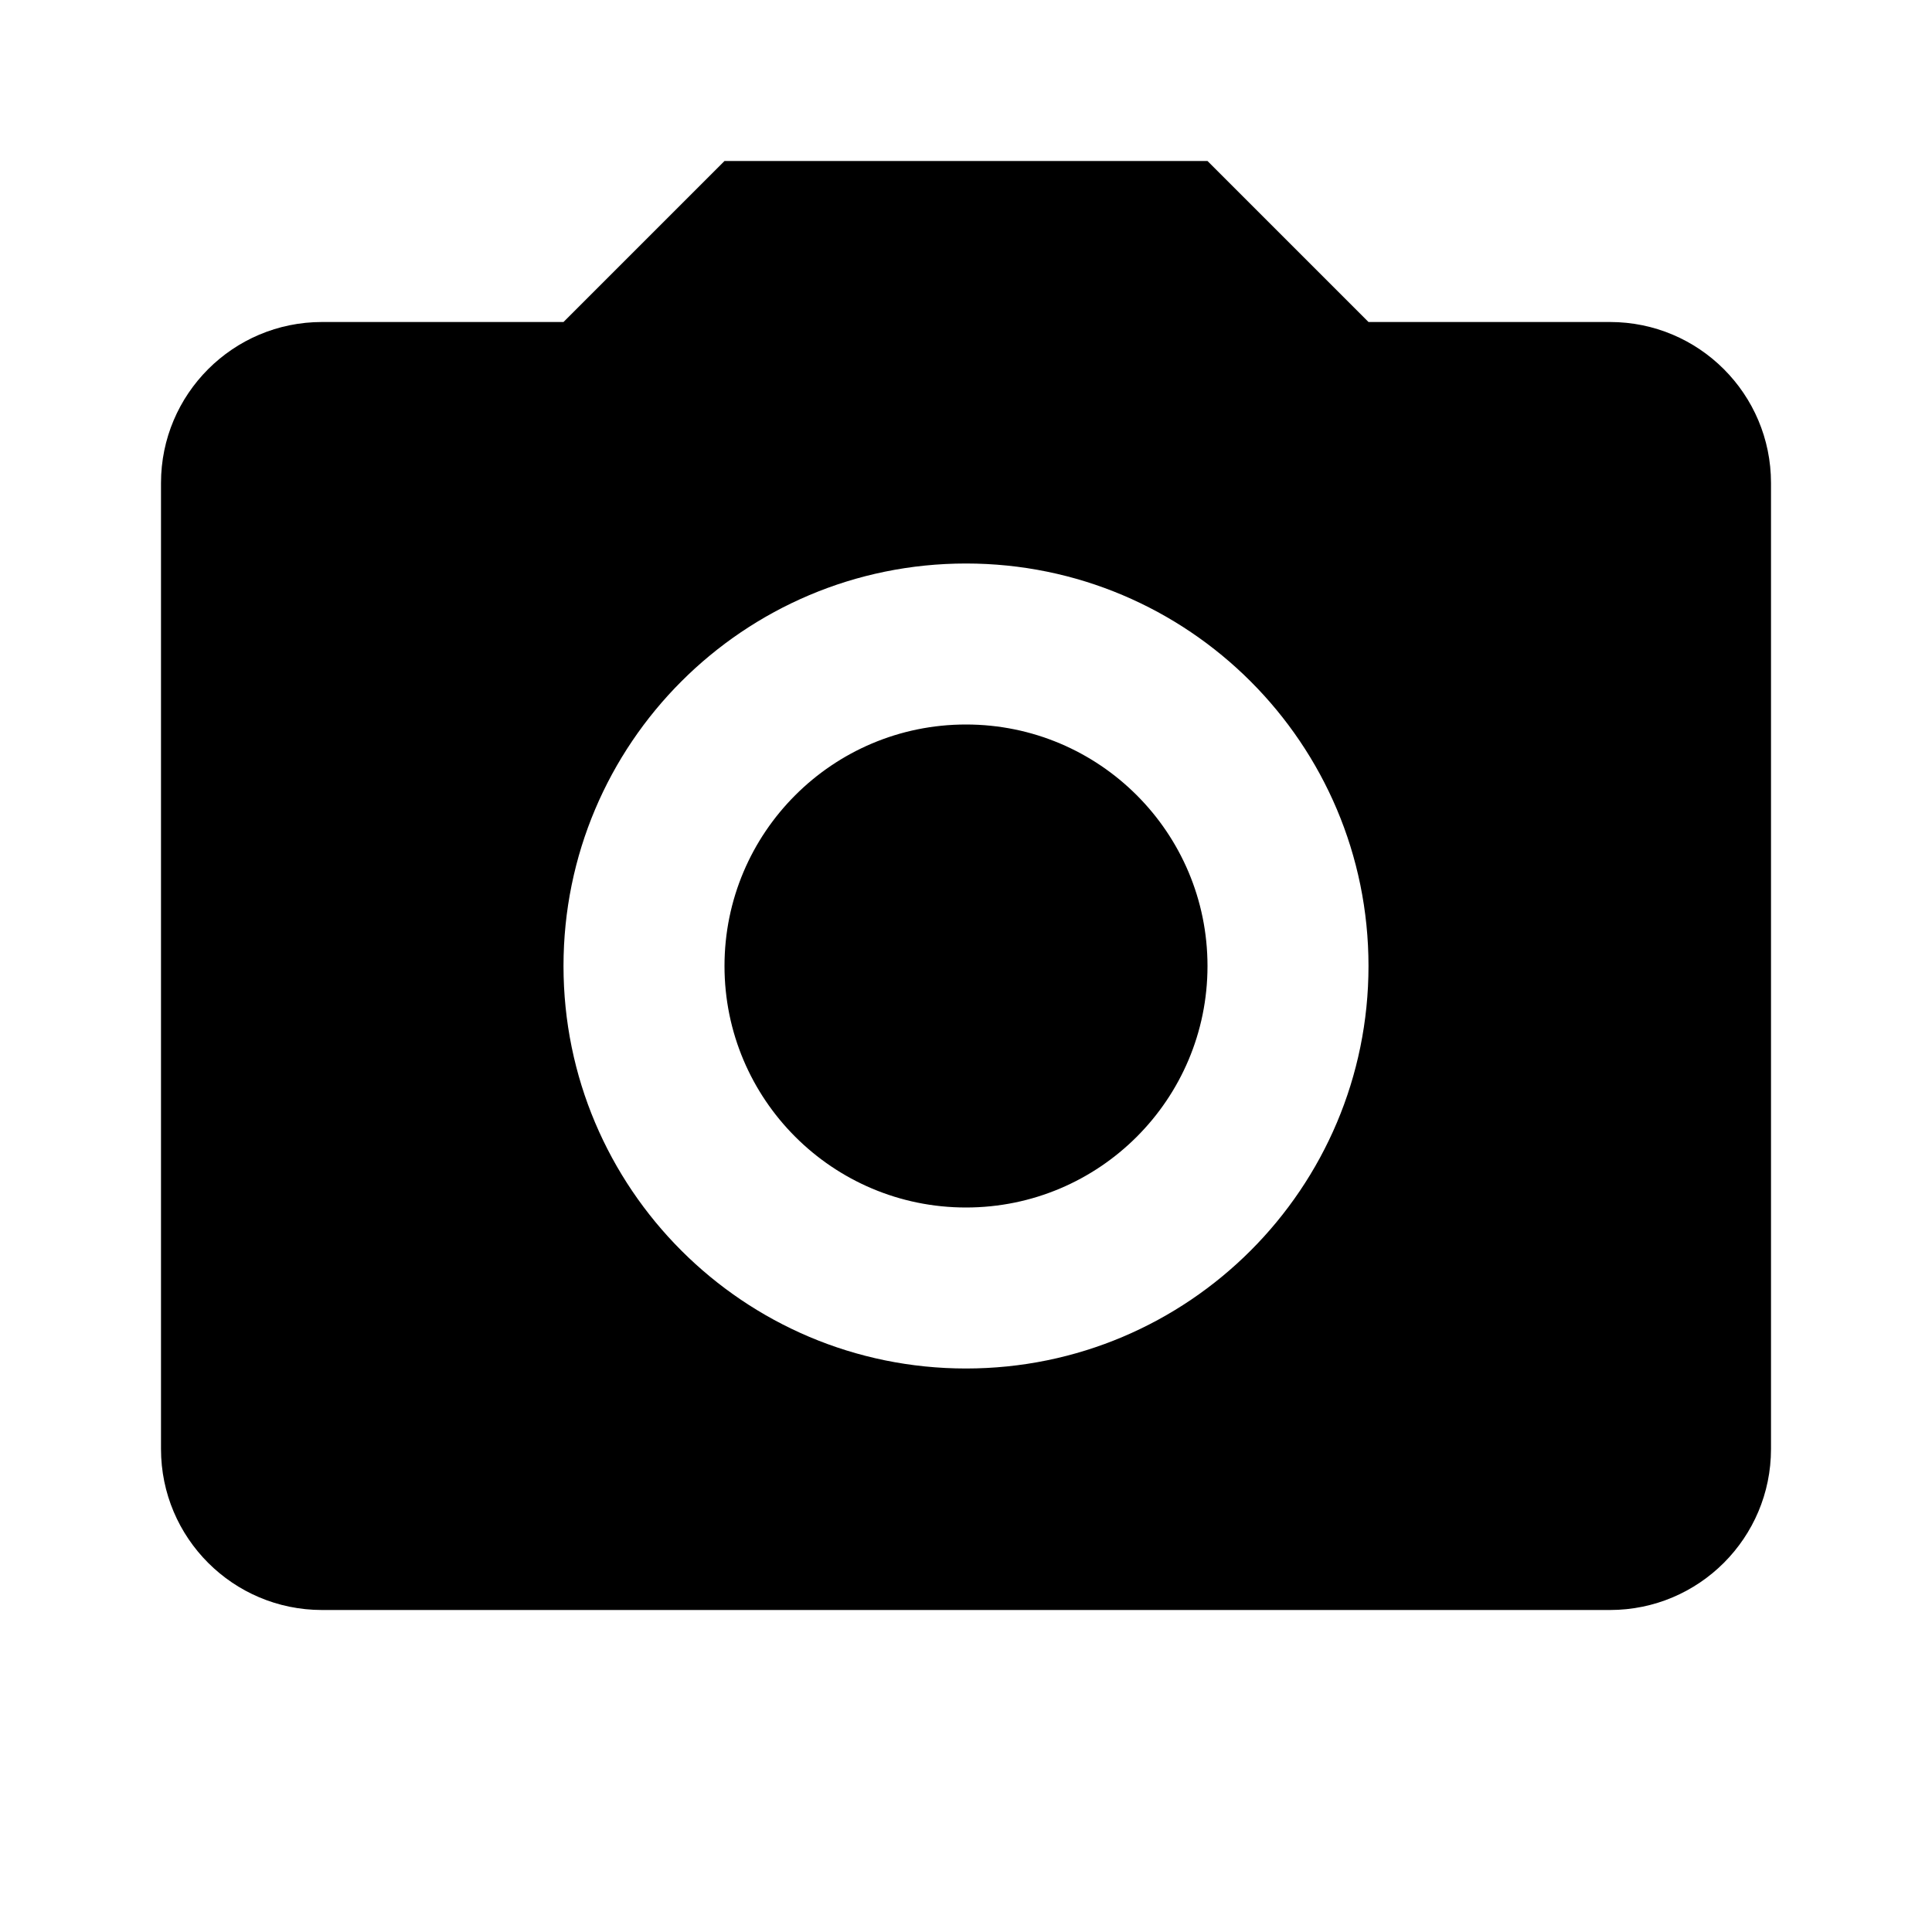
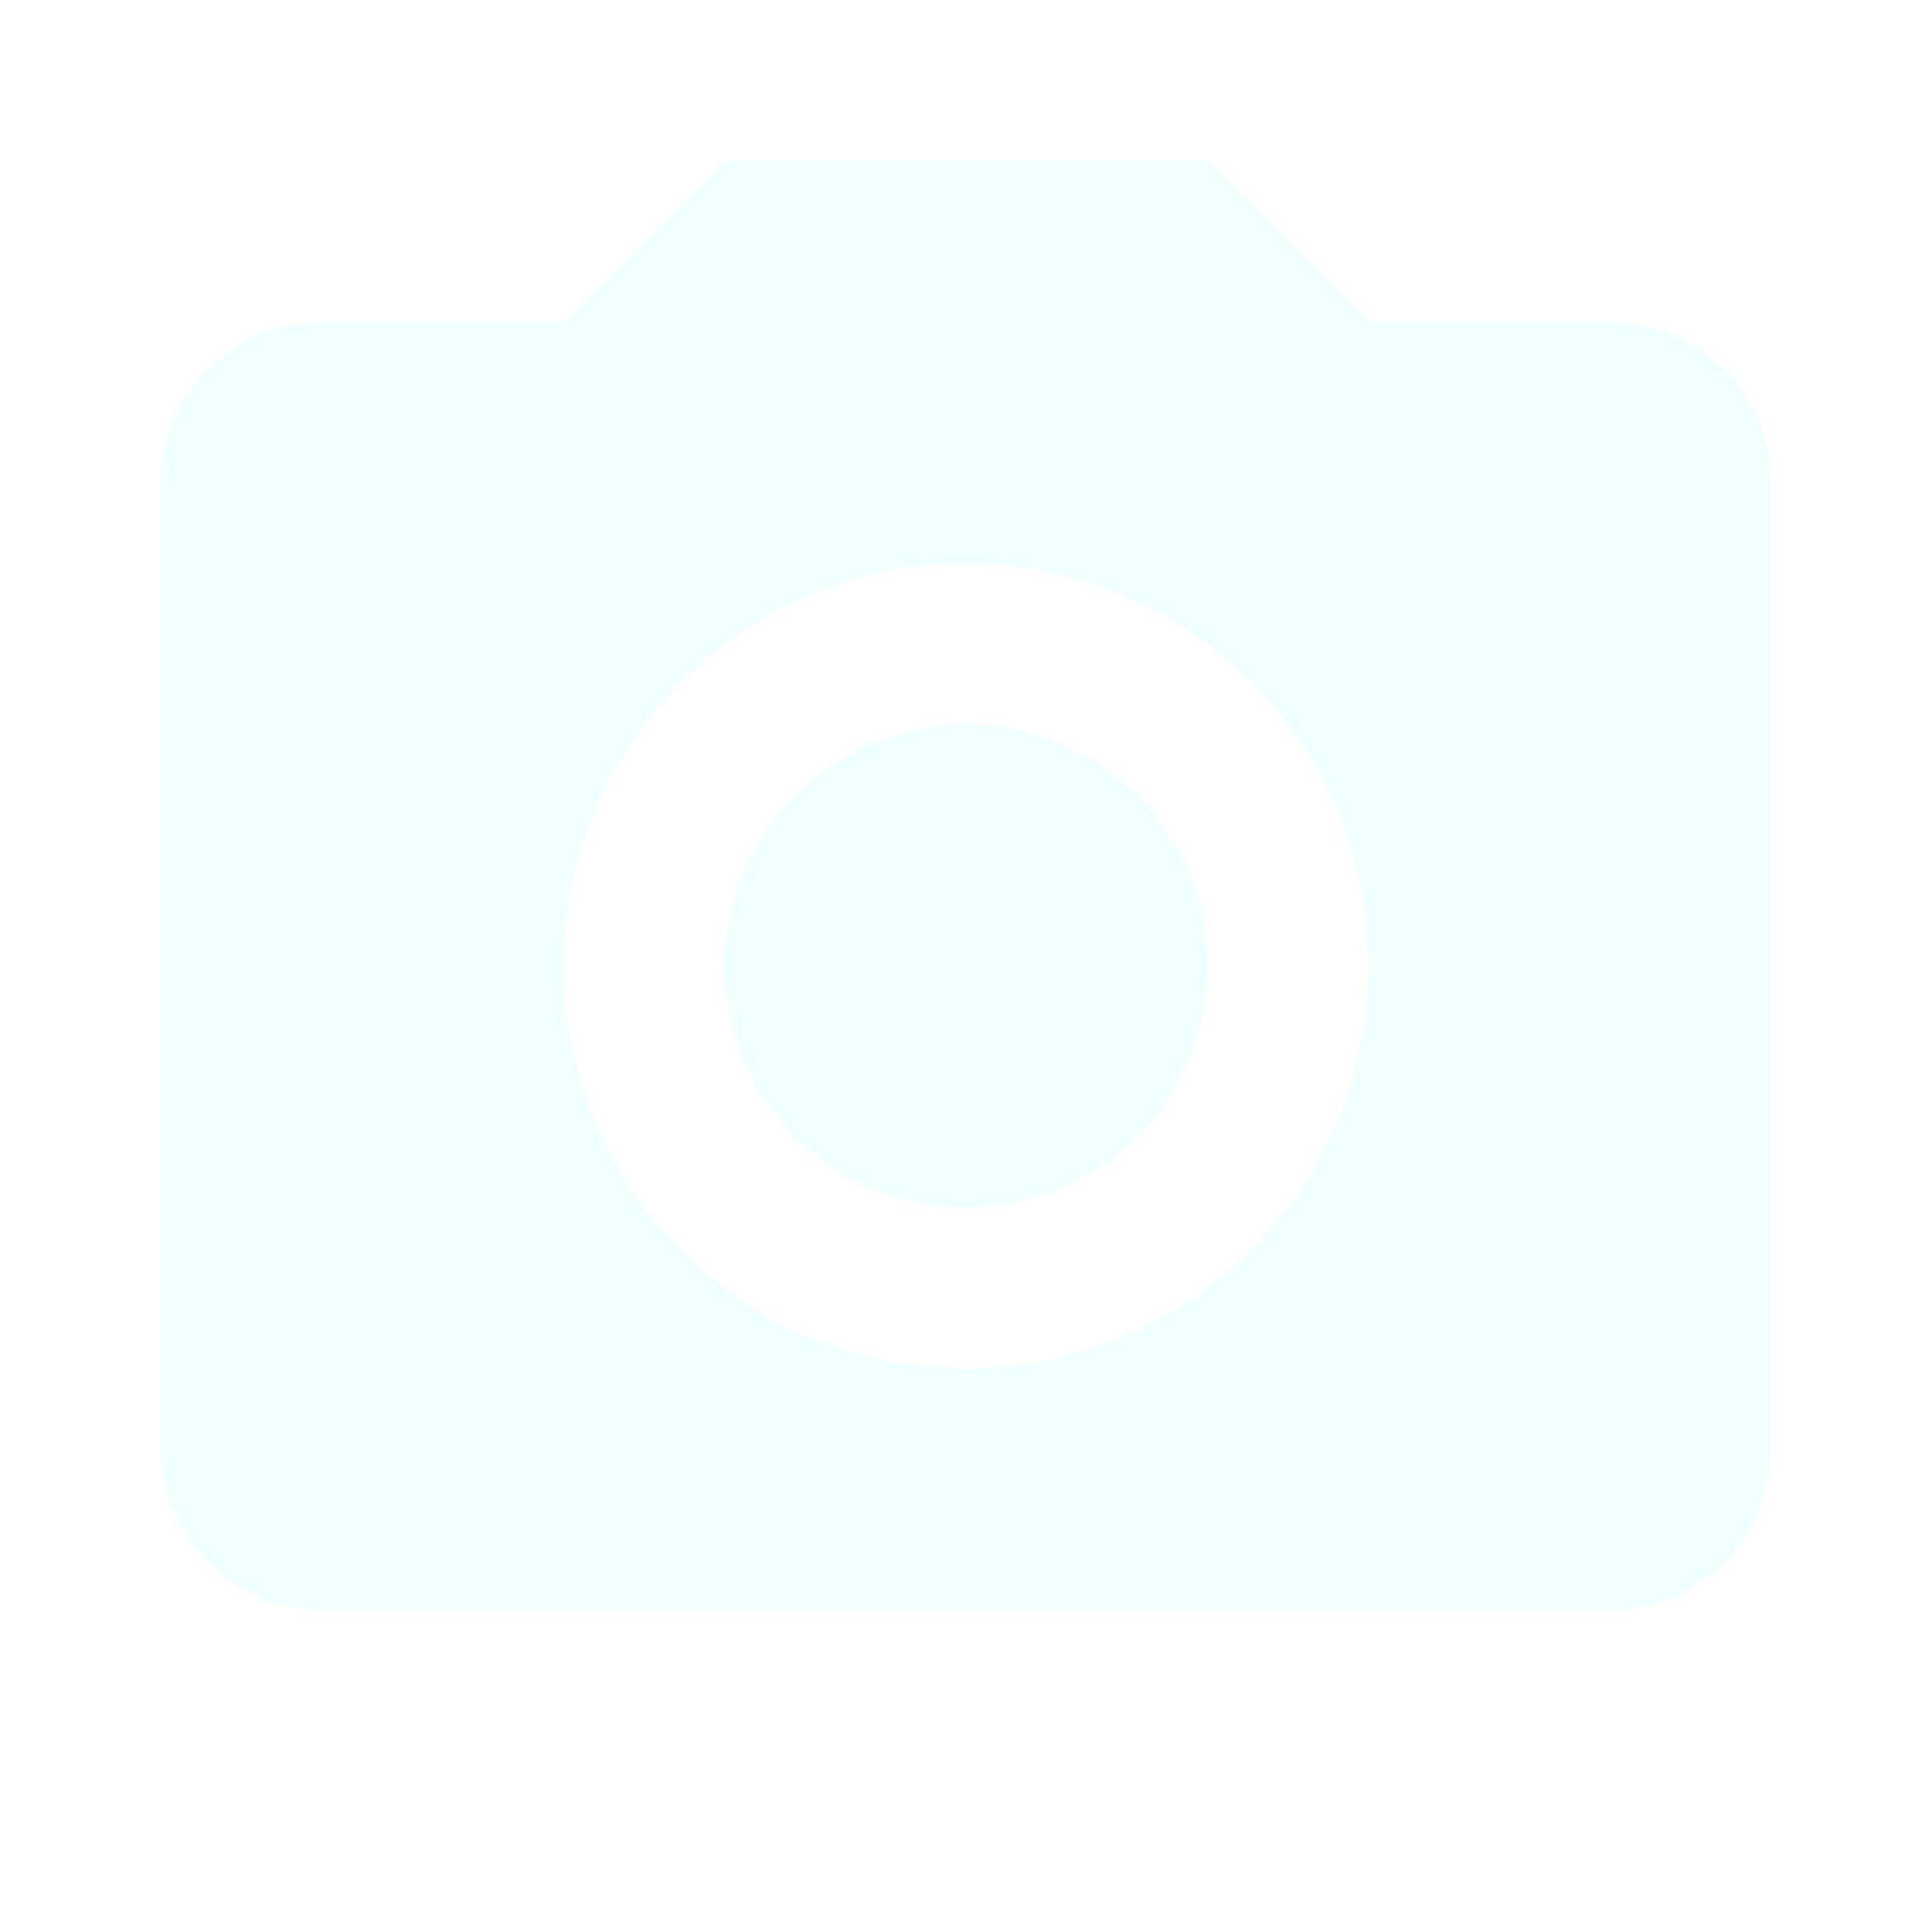
- <svg xmlns="http://www.w3.org/2000/svg" viewBox="0 0 24 24">
+ <svg xmlns="http://www.w3.org/2000/svg" fill="azure" viewBox="0 0 24 24">
  <path d="M4,4H7L9,2H15L17,4H20A2,2 0 0,1 22,6V18A2,2 0 0,1 20,20H4A2,2 0 0,1 2,18V6A2,2 0 0,1 4,4M12,7A5,5 0 0,0 7,12A5,5 0 0,0 12,17A5,5 0 0,0 17,12A5,5 0 0,0 12,7M12,9A3,3 0 0,1 15,12A3,3 0 0,1 12,15A3,3 0 0,1 9,12A3,3 0 0,1 12,9Z" />
</svg>
